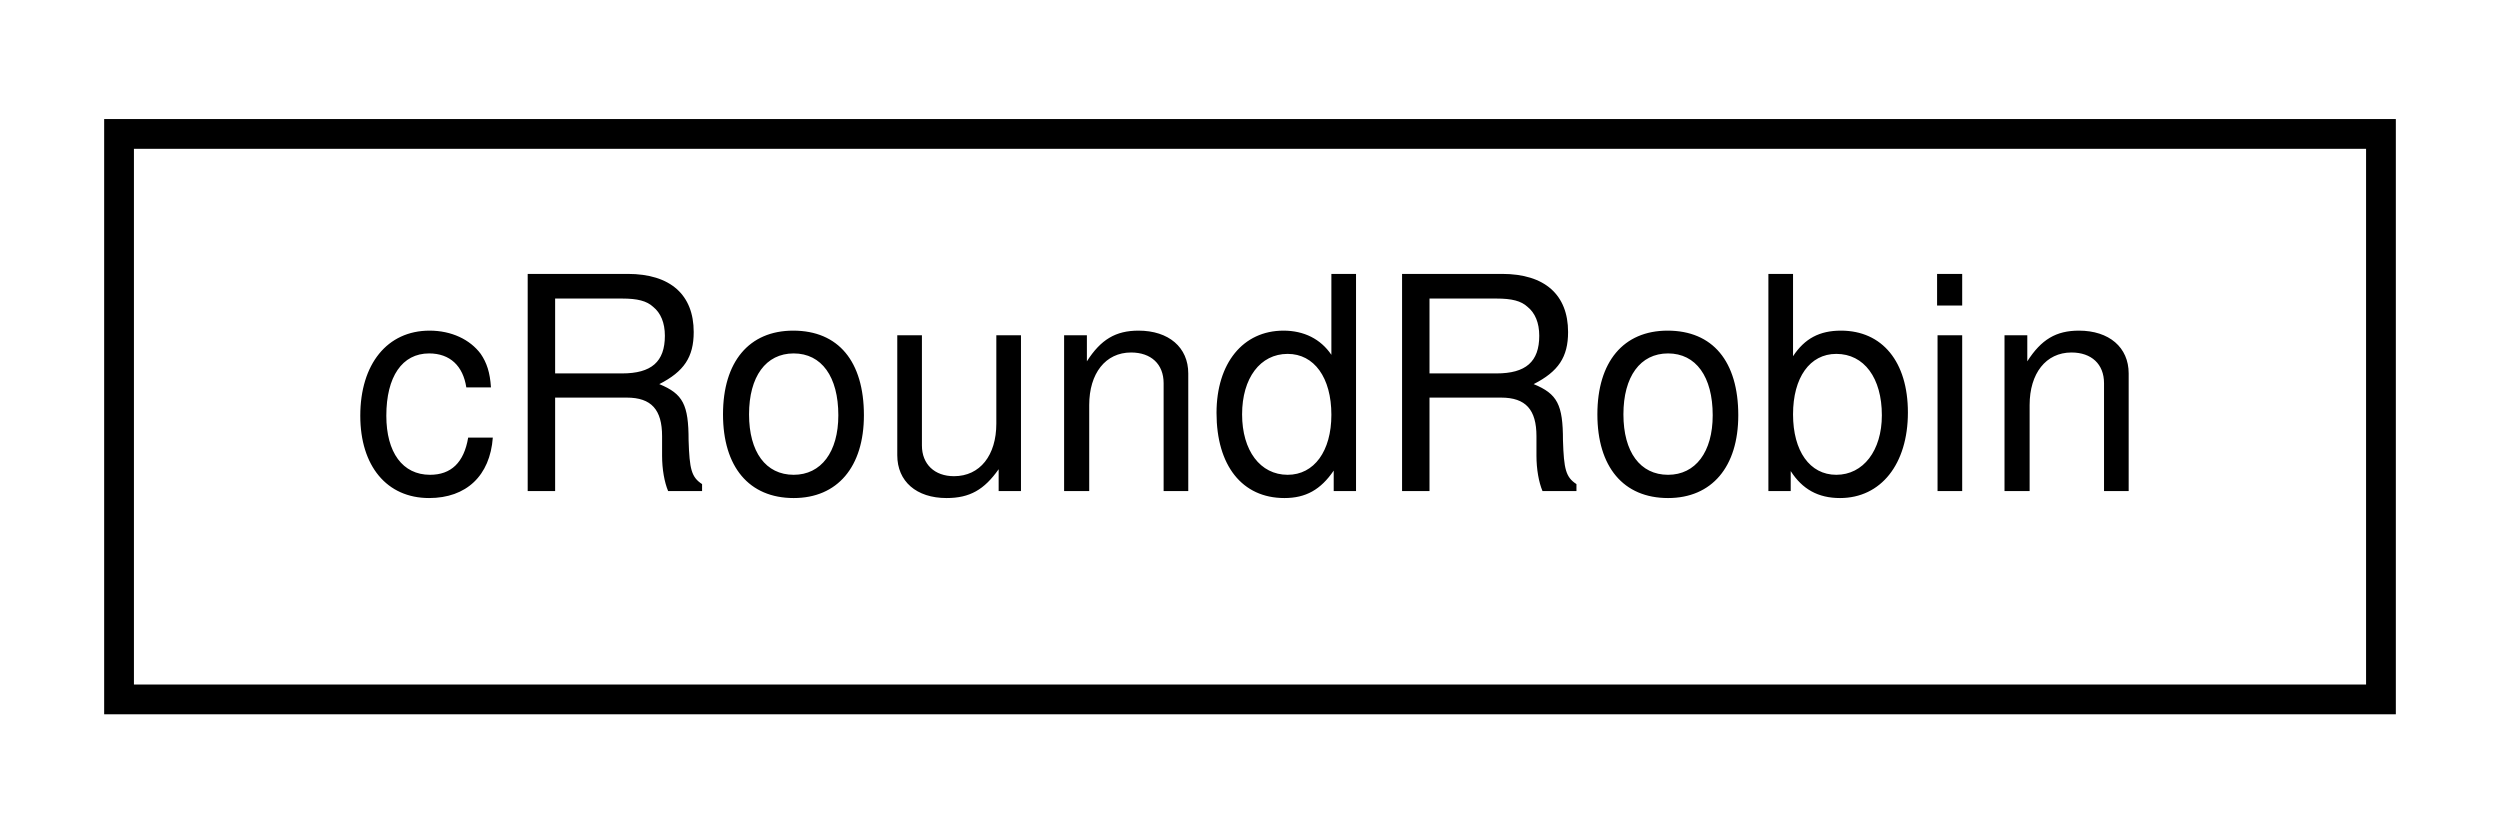
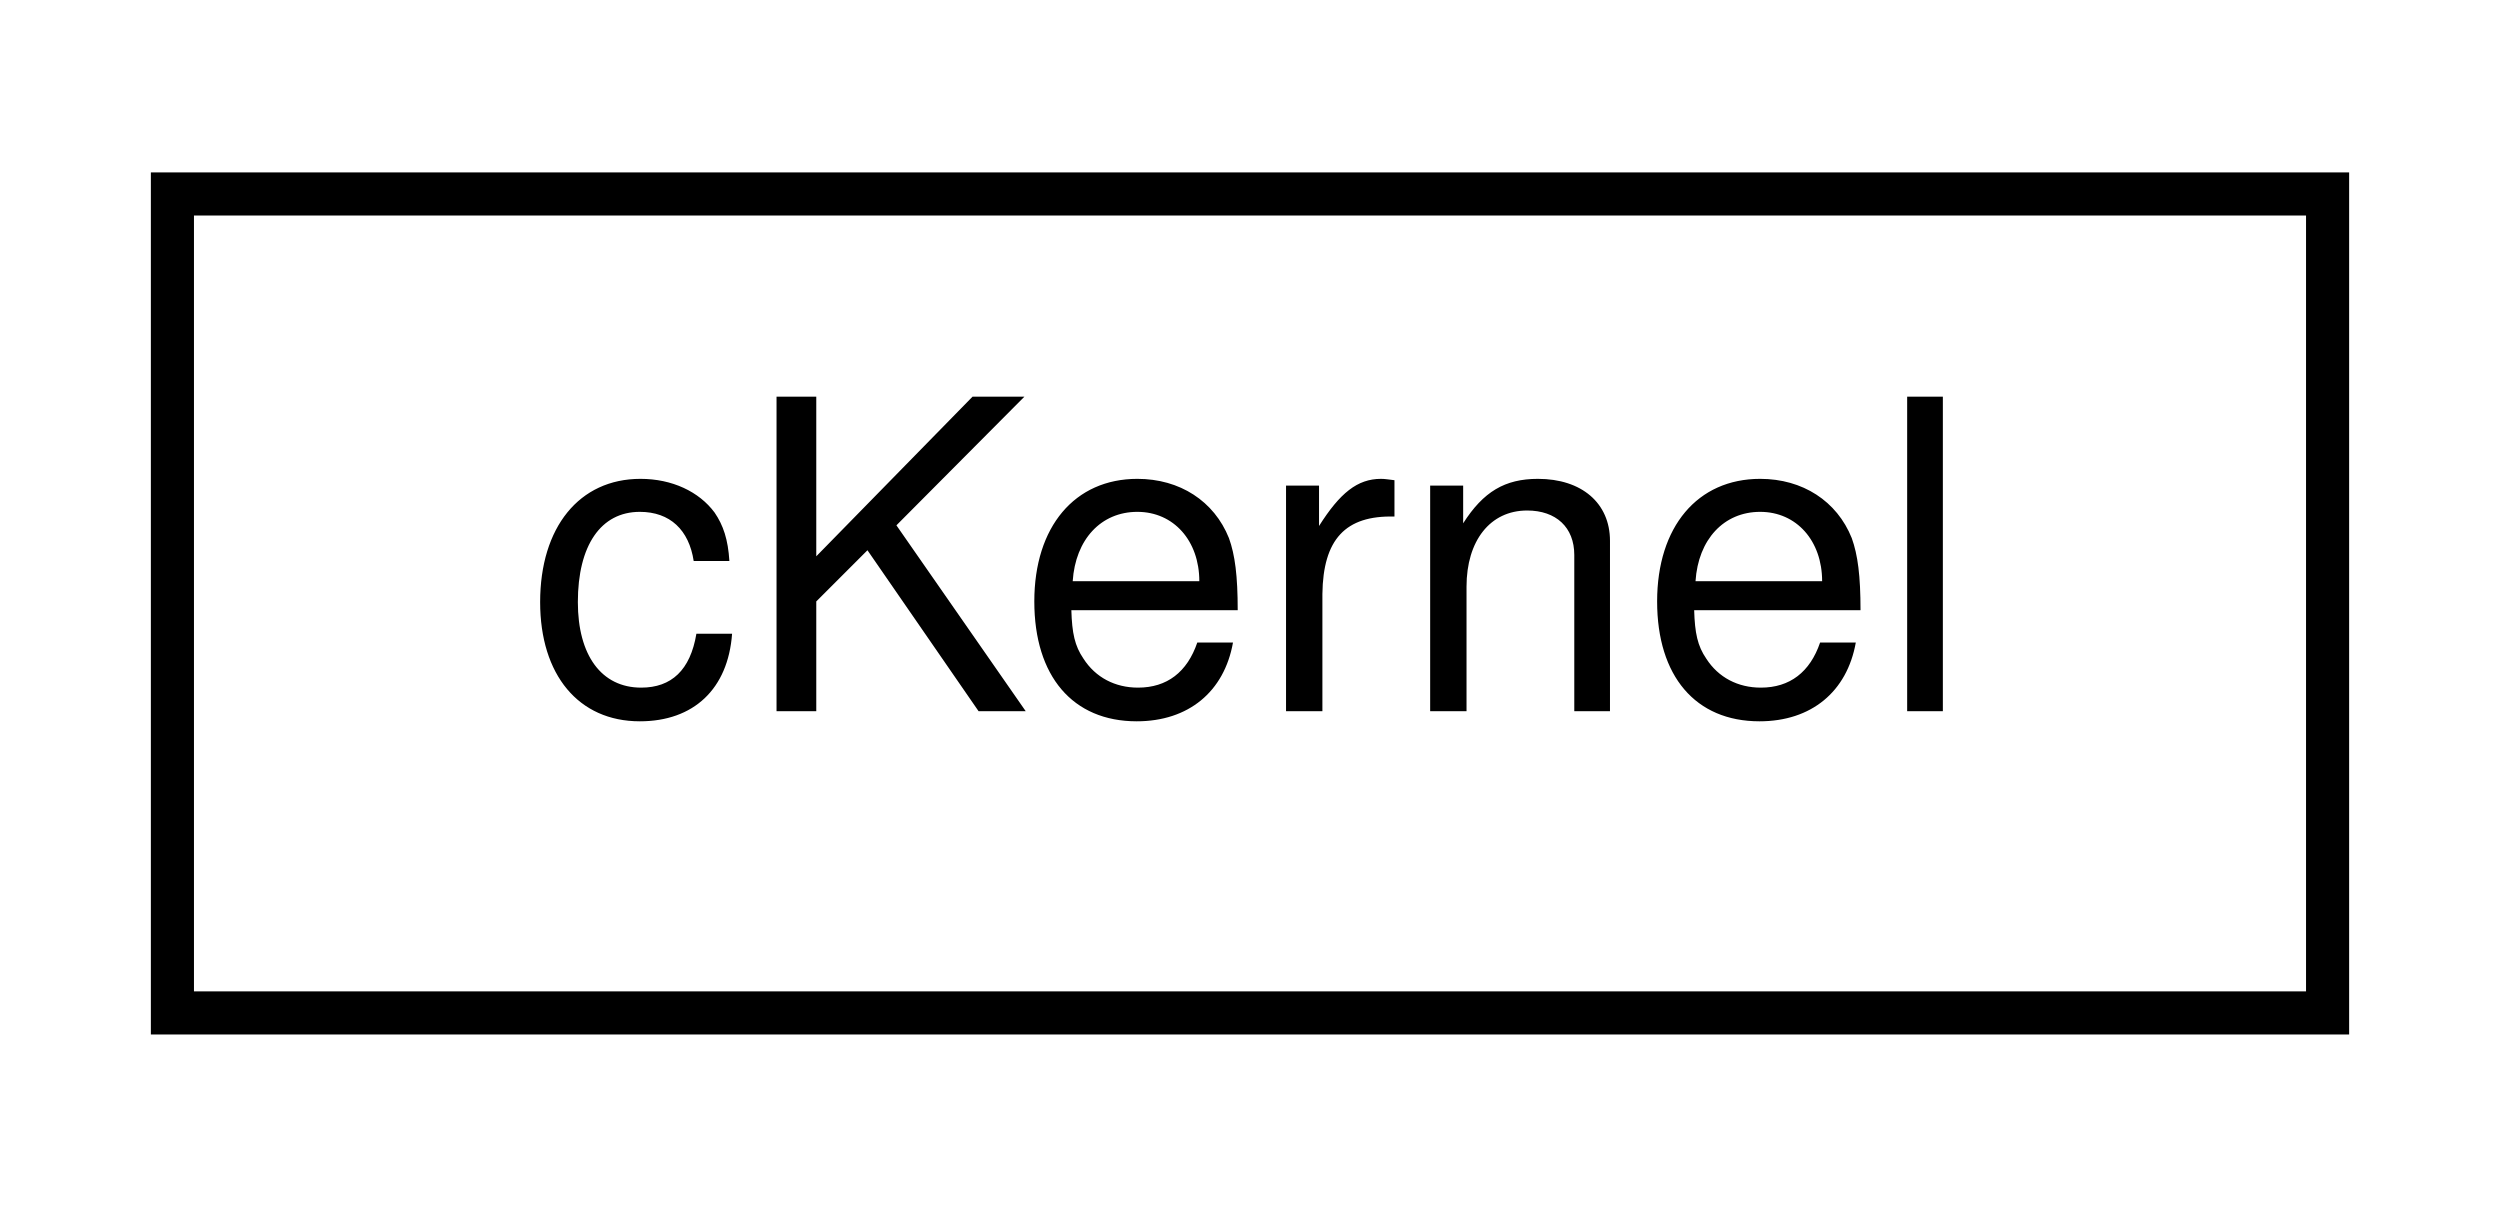
- <svg xmlns="http://www.w3.org/2000/svg" xmlns:xlink="http://www.w3.org/1999/xlink" width="84pt" height="28pt" viewBox="0.00 0.00 84.00 28.00">
+ <svg xmlns="http://www.w3.org/2000/svg" xmlns:xlink="http://www.w3.org/1999/xlink" width="58pt" height="28pt" viewBox="0.00 0.00 58.00 28.00">
  <g id="graph1" class="graph" transform="scale(1 1) rotate(0) translate(4 24)">
-     <polygon fill="white" stroke="white" points="-4,5 -4,-24 81,-24 81,5 -4,5" />
+     <polygon fill="white" stroke="white" points="-4,5 -4,-24 55,-24 55,5 -4,5" />
    <g id="node1" class="node">
-       <a xlink:href="dc/dcc/classcRoundRobin.xhtml" target="_top" xlink:title="cRoundRobin">
-         <polygon fill="white" stroke="black" points="0,-0.5 0,-19.5 76,-19.5 76,-0.5 0,-0.5" />
-         <text text-anchor="middle" x="38" y="-7.5" font-family="Helvetica,sans-Serif" font-size="10.00">cRoundRobin</text>
+       <a xlink:href="db/da5/classcKernel.xhtml" target="_top" xlink:title="Core managing class for this simulated OS.">
+         <polygon fill="white" stroke="black" points="0,-0.5 0,-19.5 50,-19.5 50,-0.5 0,-0.5" />
+         <text text-anchor="middle" x="25" y="-7.5" font-family="Helvetica,sans-Serif" font-size="10.00">cKernel</text>
      </a>
    </g>
  </g>
</svg>
